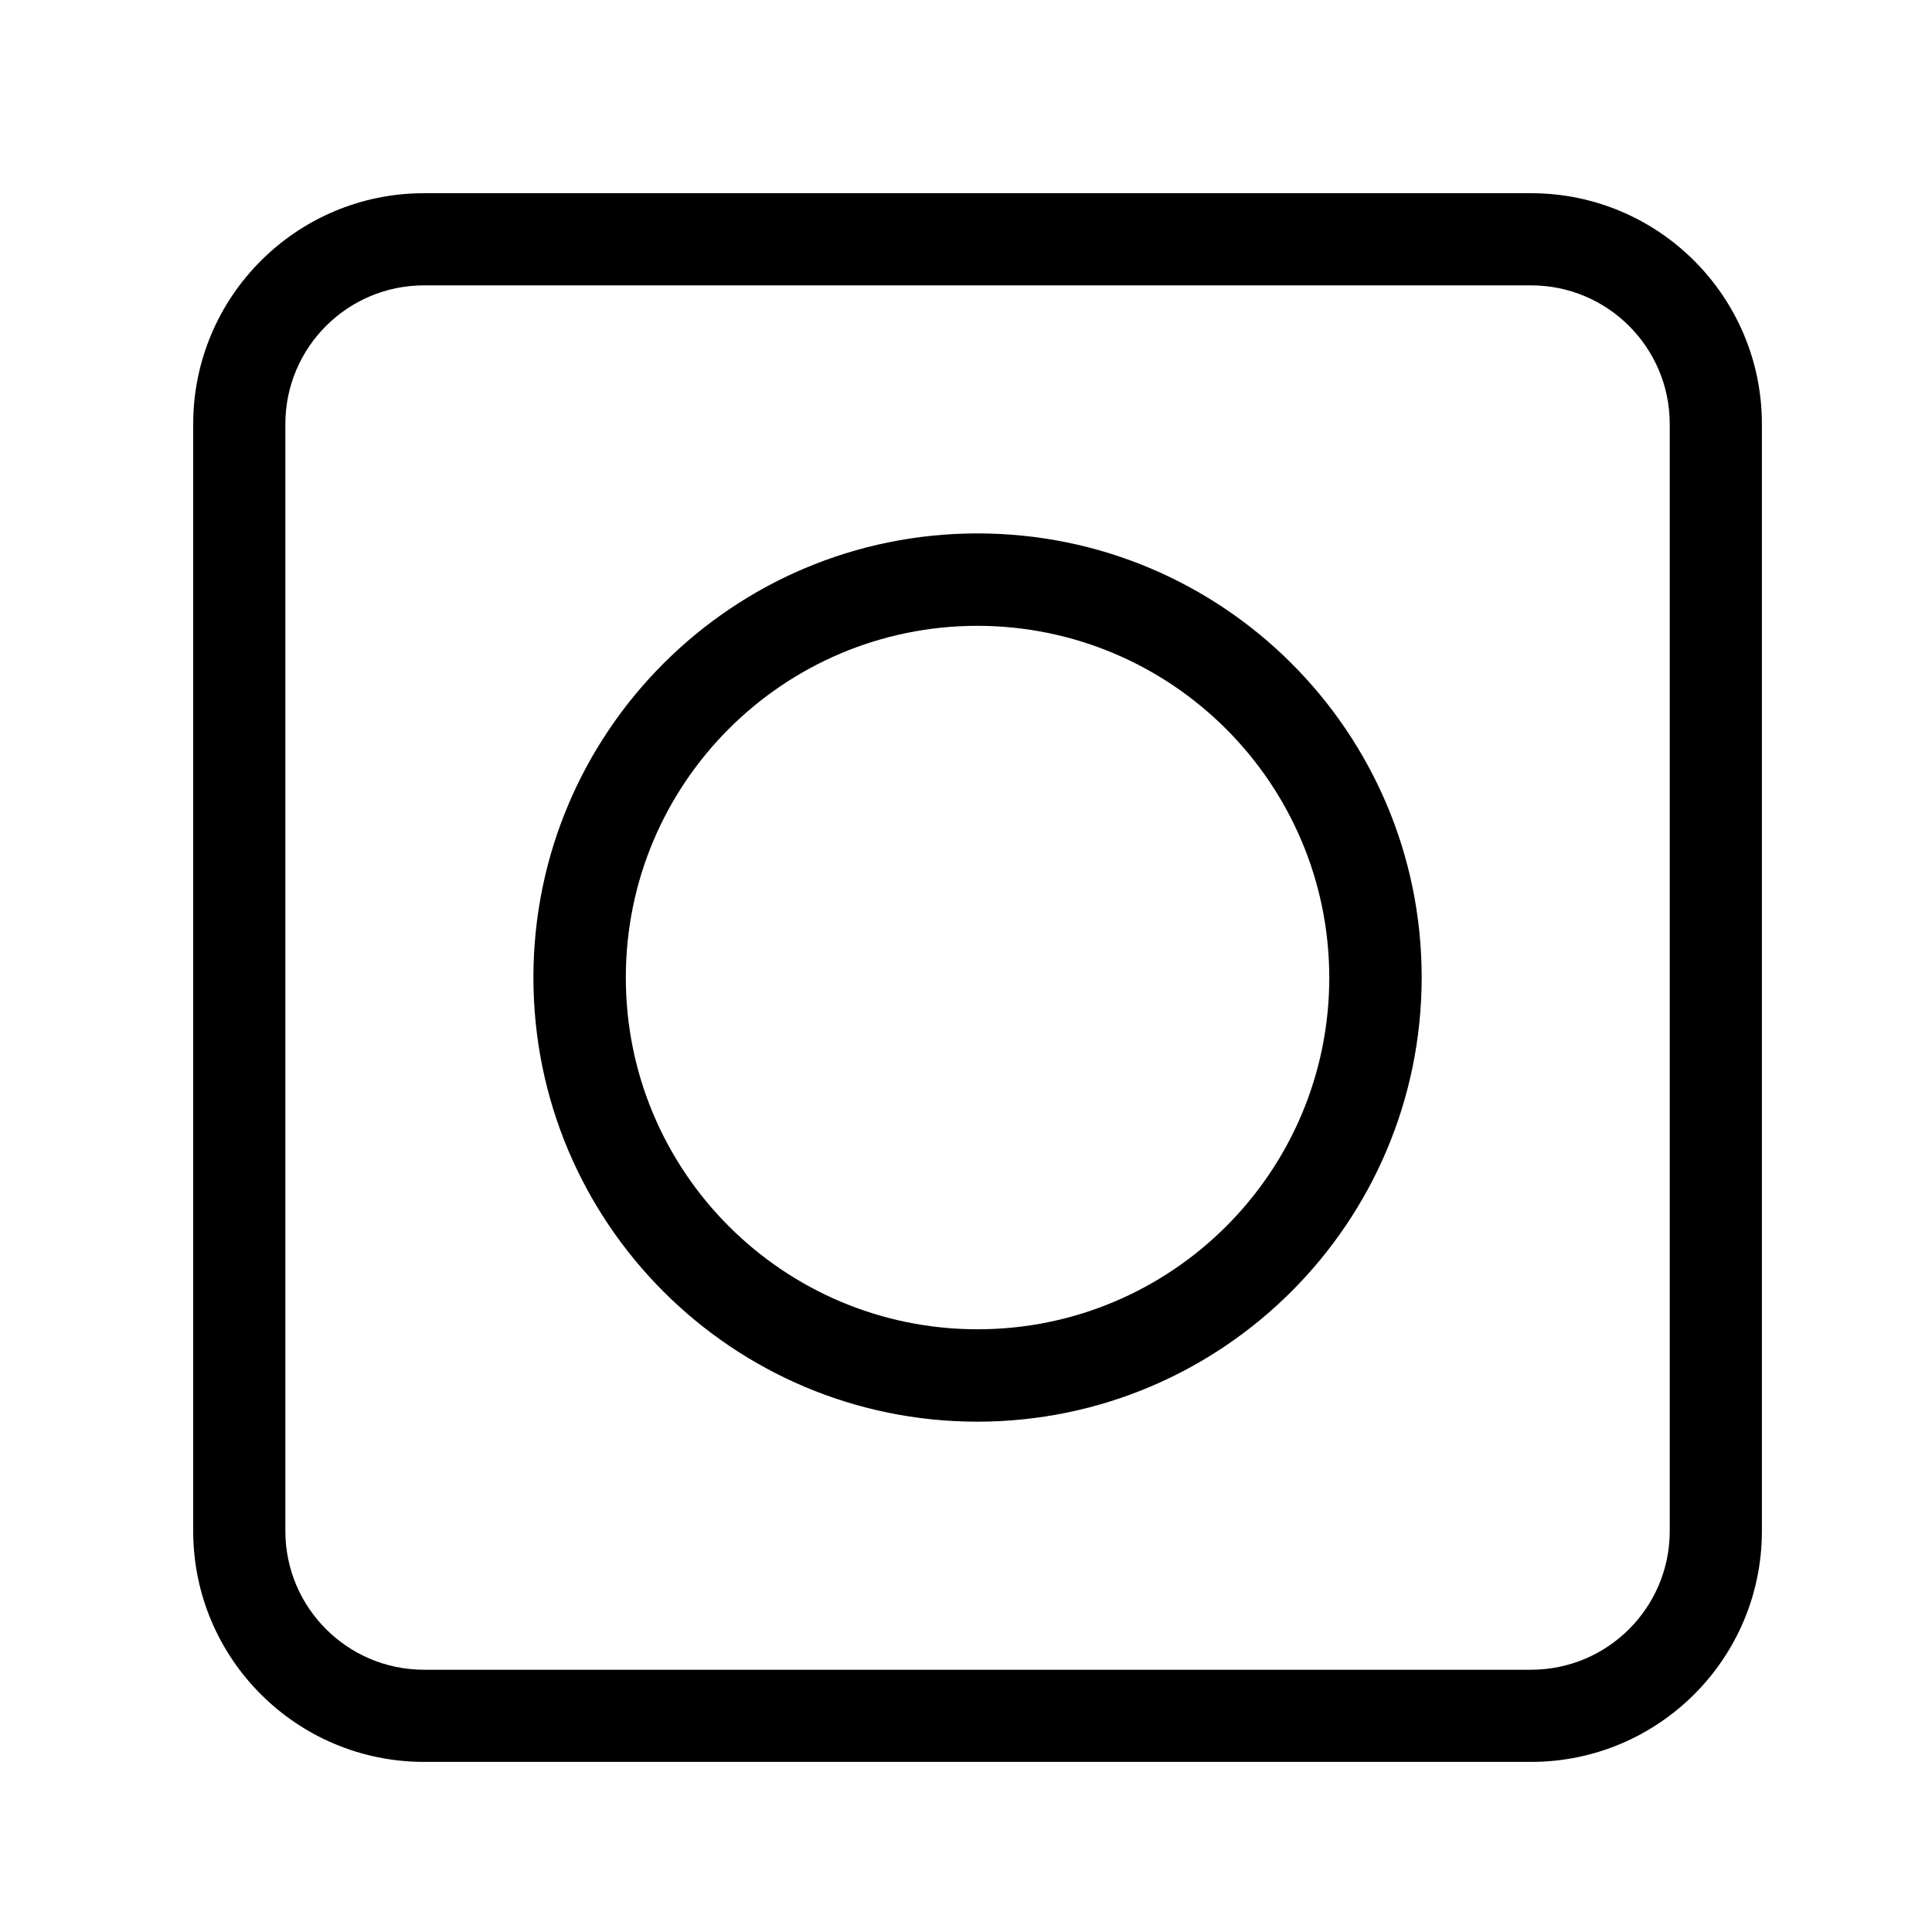
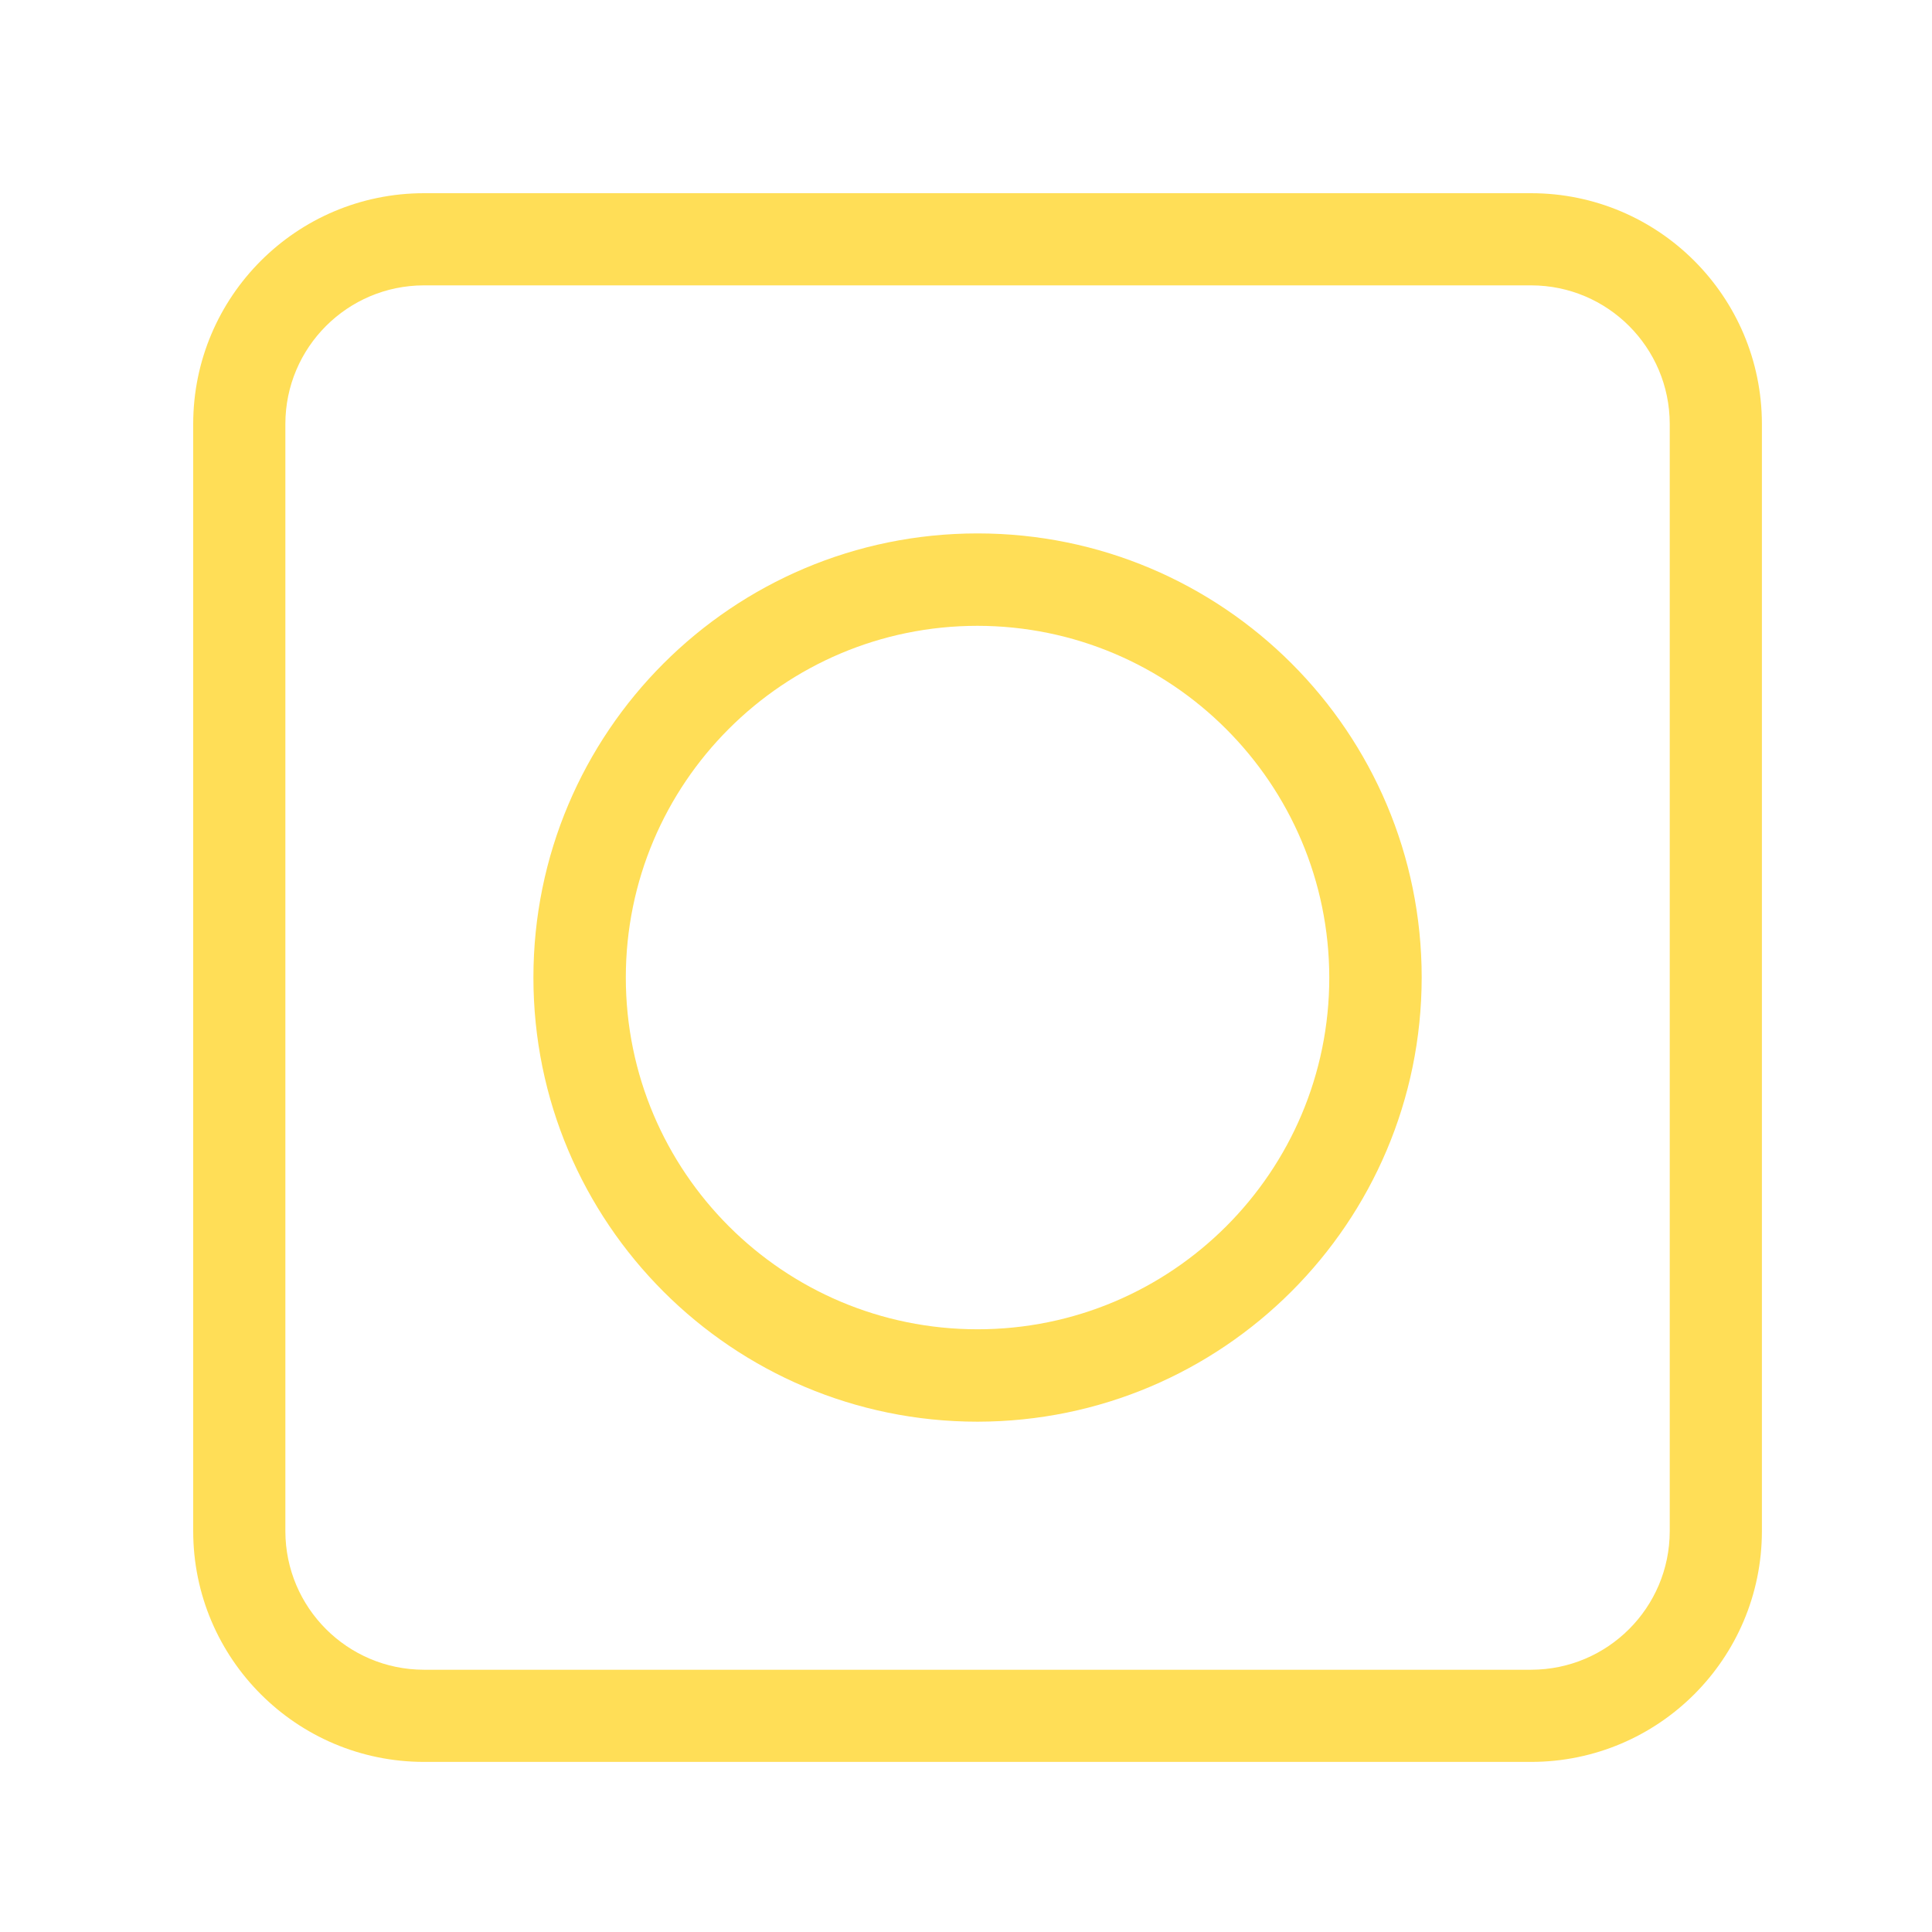
<svg xmlns="http://www.w3.org/2000/svg" id="svg3753" version="1.1" viewBox="0 0 100 100" height="100" width="100">
  <defs id="defs3757" />
-   <g transform="matrix(1.268684,0,0,1.268684,10,10)" data-name="Layer 2" id="g3745" style="fill:#000000">
-     <g data-name="Layer 1" id="g3743">
-       <path d="M 32,50.12 A 18.12,18.12 0 1 1 50.12,32 18.14,18.14 0 0 1 32,50.12 Z M 32,17.65 A 14.35,14.35 0 1 0 46.35,32 14.37,14.37 0 0 0 32,17.65 Z" id="path3739" />
-       <path d="M 54.59,64 H 9.41 A 9.42,9.42 0 0 1 0,54.59 V 9.41 A 9.42,9.42 0 0 1 9.41,0 H 54.59 A 9.42,9.42 0 0 1 64,9.41 V 54.59 A 9.42,9.42 0 0 1 54.59,64 Z M 9.41,3.76 A 5.66,5.66 0 0 0 3.76,9.41 v 45.18 a 5.66,5.66 0 0 0 5.65,5.65 h 45.18 a 5.66,5.66 0 0 0 5.65,-5.65 V 9.41 A 5.66,5.66 0 0 0 54.59,3.76 Z" id="path3741" />
+   <g transform="matrix(1.268684,0,0,1.268684,10,10)" data-name="Layer 2" id="g3745" style="fill:#ffde57;fill-opacity:1">
+     <g data-name="Layer 1" id="g3743" style="fill:#ffde57;fill-opacity:1">
+       <path d="M 32,50.12 A 18.12,18.12 0 1 1 50.12,32 18.14,18.14 0 0 1 32,50.12 Z M 32,17.65 A 14.35,14.35 0 1 0 46.35,32 14.37,14.37 0 0 0 32,17.65 Z" id="path3739" style="fill:#ffde57;fill-opacity:1" />
+       <path d="M 54.59,64 H 9.41 A 9.42,9.42 0 0 1 0,54.59 V 9.41 A 9.42,9.42 0 0 1 9.41,0 H 54.59 A 9.42,9.42 0 0 1 64,9.41 V 54.59 A 9.42,9.42 0 0 1 54.59,64 Z M 9.41,3.76 A 5.66,5.66 0 0 0 3.76,9.41 v 45.18 a 5.66,5.66 0 0 0 5.65,5.65 h 45.18 a 5.66,5.66 0 0 0 5.65,-5.65 V 9.41 A 5.66,5.66 0 0 0 54.59,3.76 Z" id="path3741" style="fill:#ffde57;fill-opacity:1" />
    </g>
  </g>
</svg>
